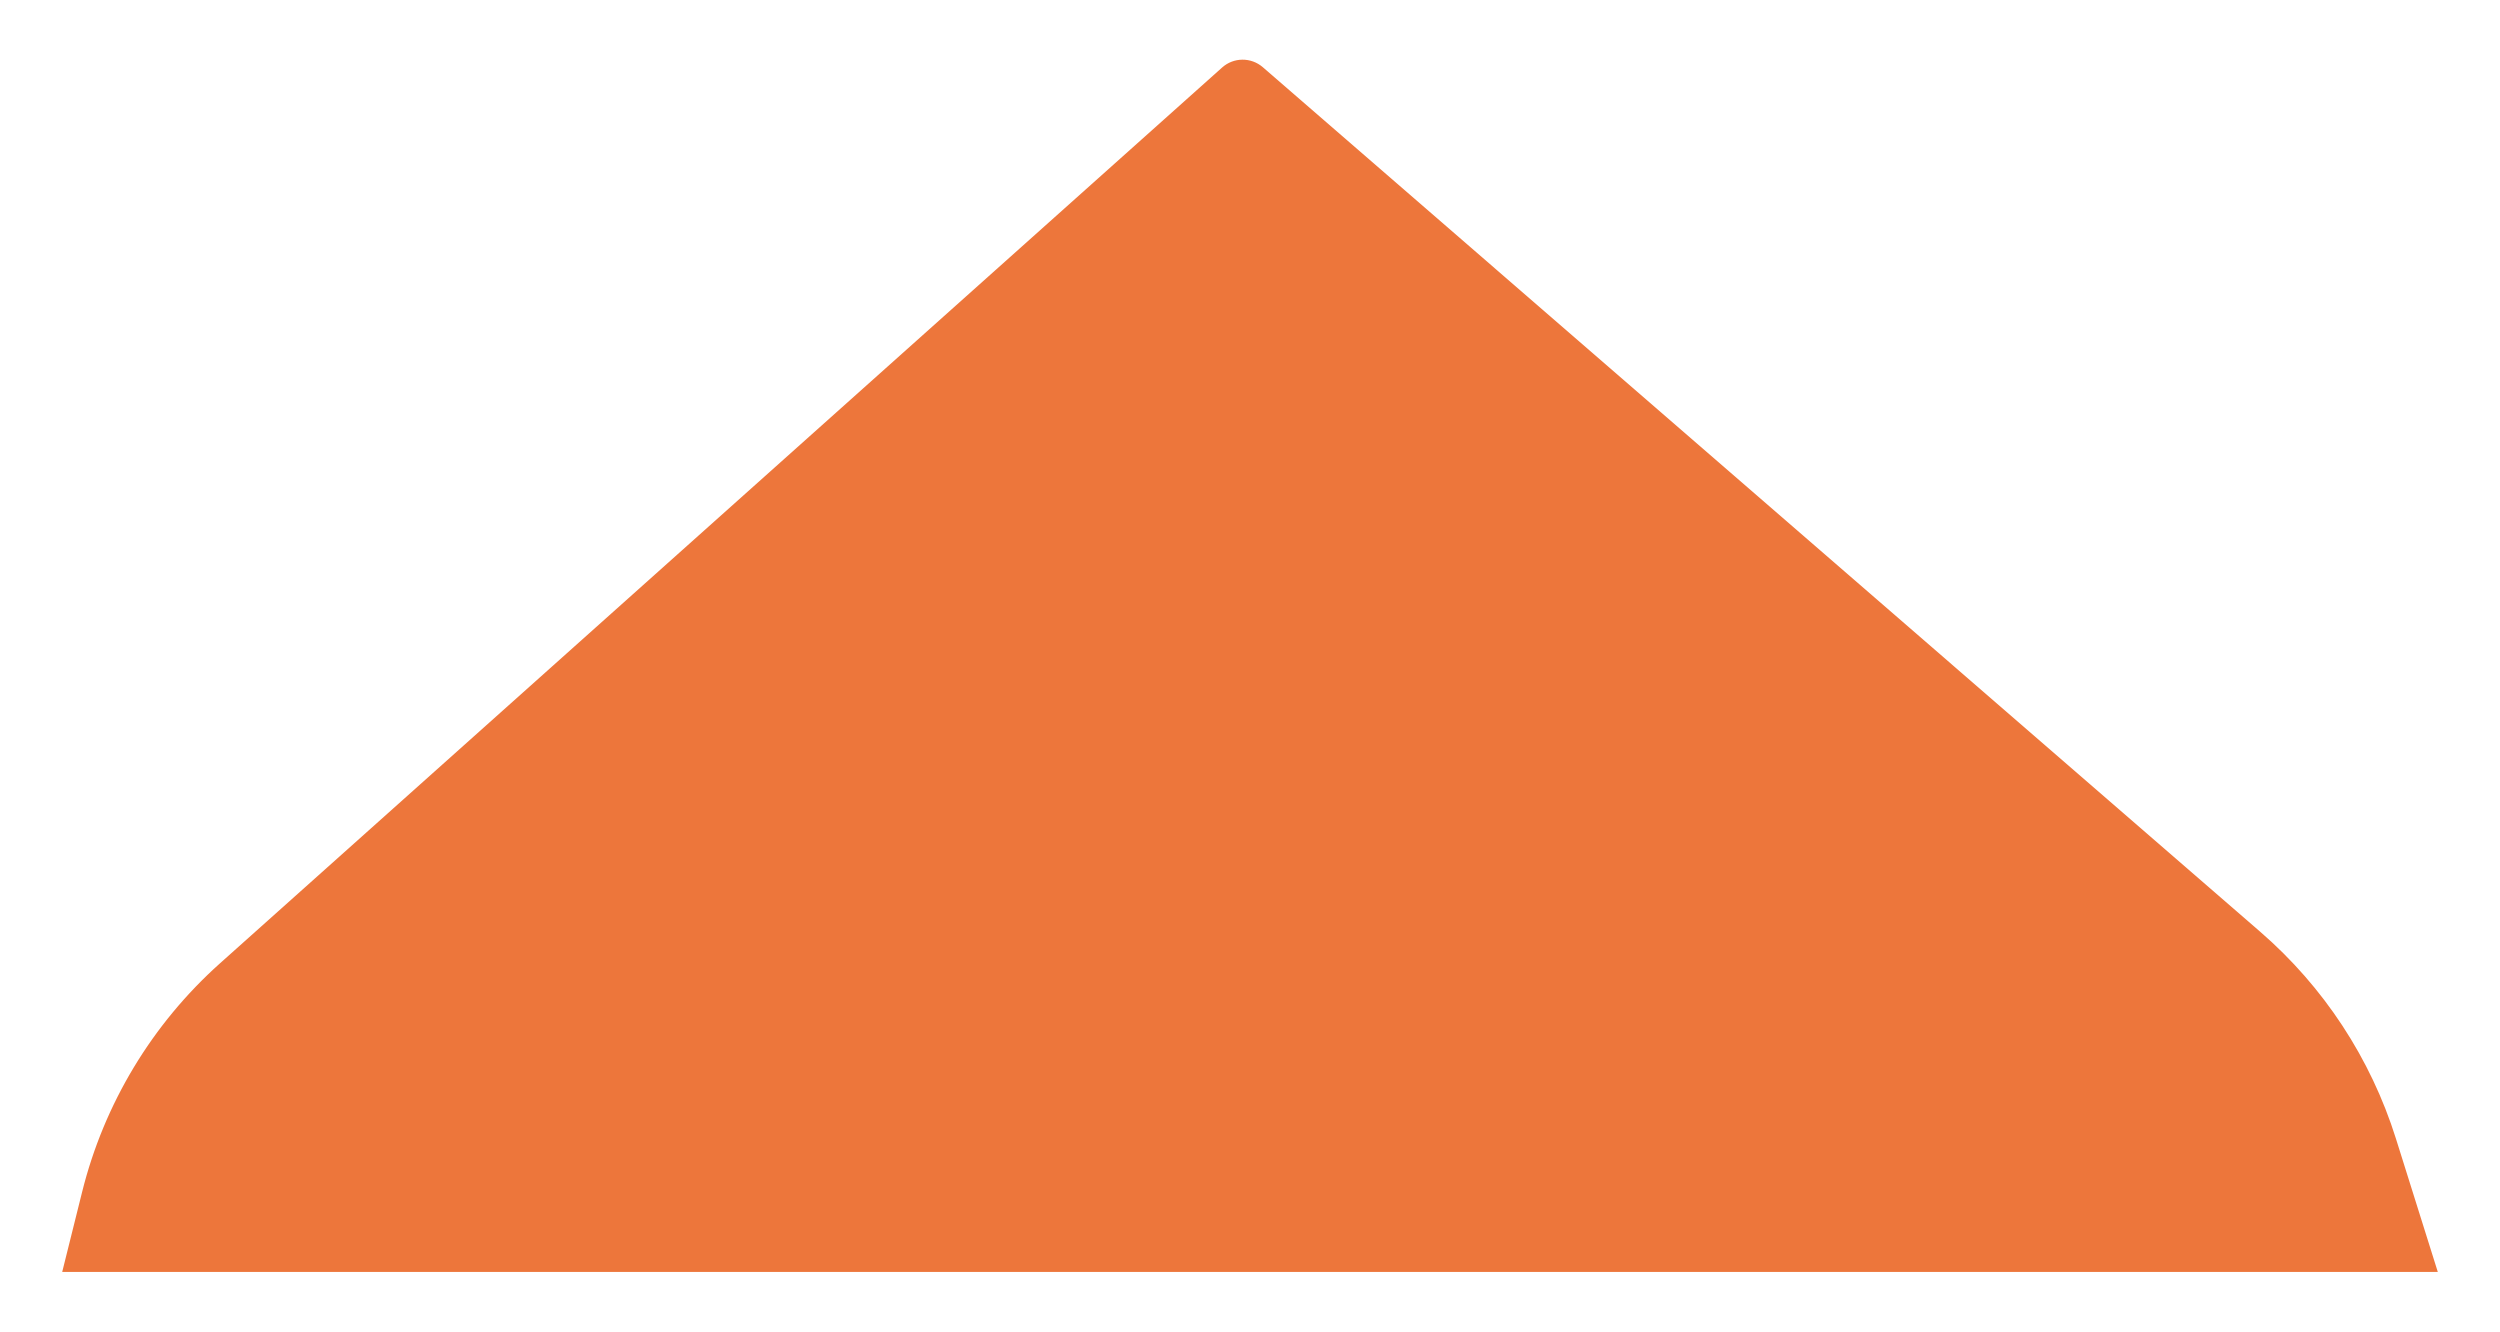
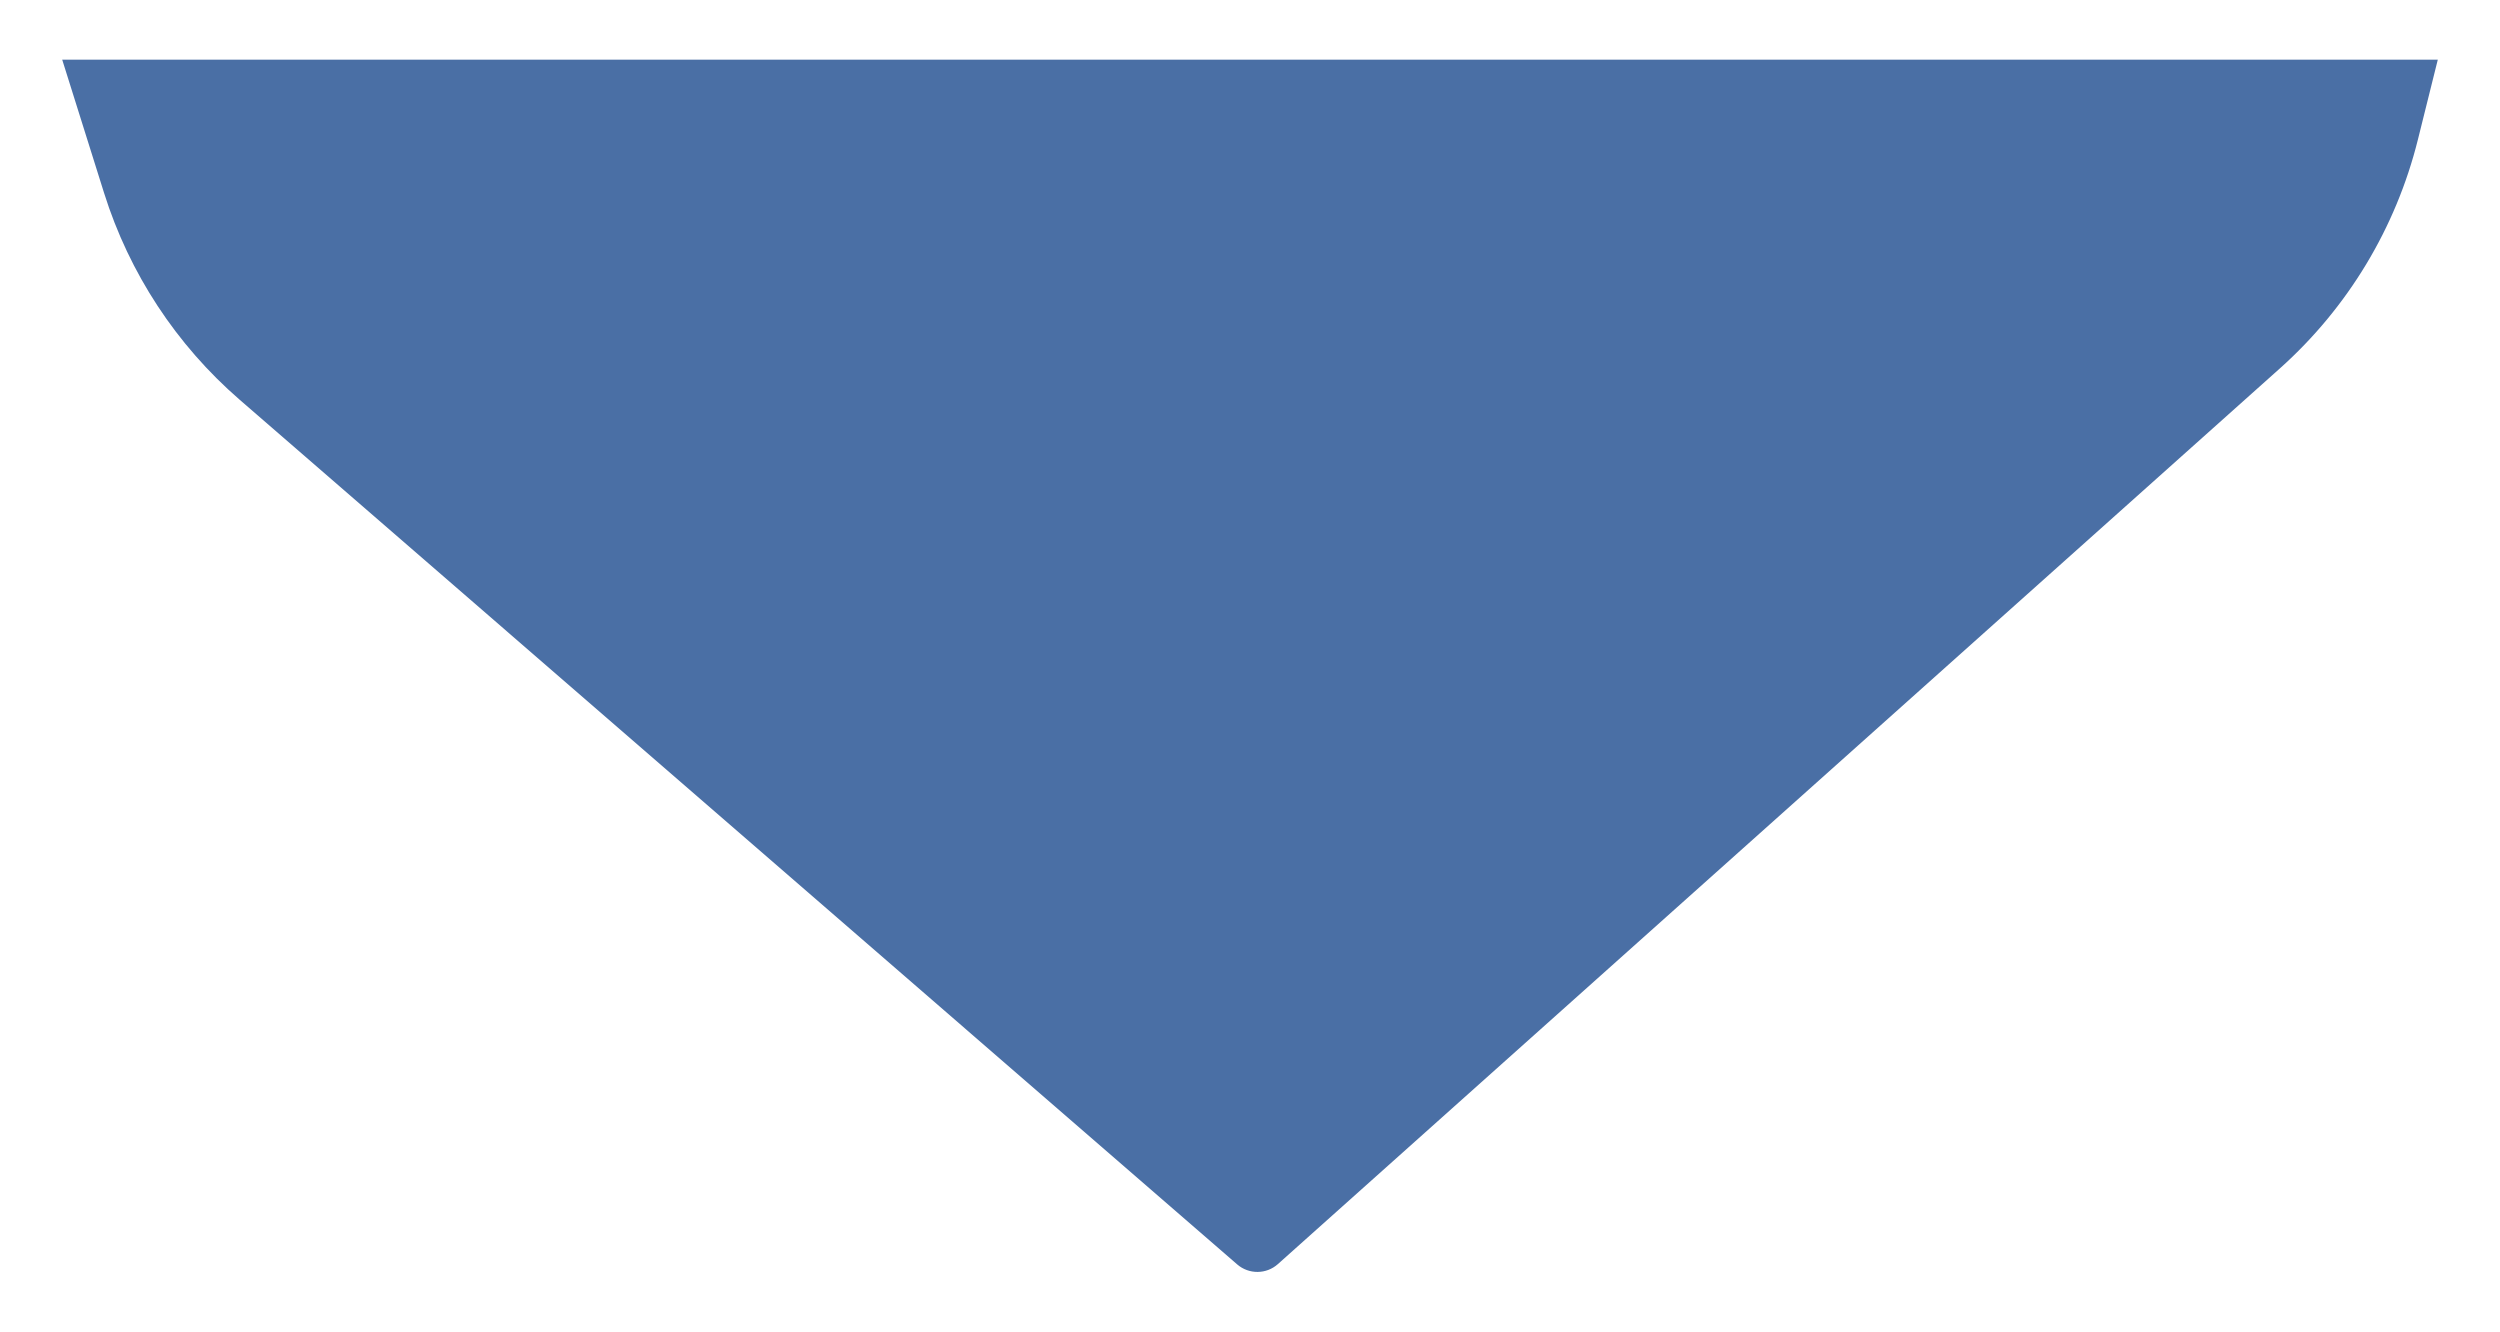
<svg xmlns="http://www.w3.org/2000/svg" id="_레이어_1" data-name="레이어 1" viewBox="0 0 325.17 173.2">
-   <defs>
-     <style>
+   <g transform="rotate(180 162.585 86.6)">
+     <defs>
+       <style>
      .cls-1 {
        fill: none;
      }

      .cls-2 {
-         fill: #ed763b;
+         fill: #4a6fa5;
      }

      .cls-3 {
        clip-path: url(#clippath);
      }
    </style>
-     <clipPath id="clippath">
-       <path class="cls-1" d="M311.63,148.09l5.45,17.35H8.09l2.59-10.4c2.86-11.49,9.11-21.85,17.93-29.74L158.96,8.78c1.5-1.34,3.76-1.36,5.29-.04l129.74,112.46c8.26,7.16,14.36,16.46,17.64,26.89Z" />
-     </clipPath>
-   </defs>
-   <g class="cls-3">
-     <rect class="cls-2" x="-2.06" y="-59.09" width="329.28" height="291.39" />
+       <clipPath id="clippath">
+         <path class="cls-1" d="M311.63,148.09l5.45,17.35H8.09l2.59-10.4c2.86-11.49,9.11-21.85,17.93-29.74L158.96,8.78c1.5-1.34,3.76-1.36,5.29-.04l129.74,112.46c8.26,7.16,14.36,16.46,17.64,26.89Z" />
+       </clipPath>
+     </defs>
+     <g class="cls-3">
+       <rect class="cls-2" x="-32.8" y="-48.06" width="396.42" height="264.08" />
+     </g>
  </g>
</svg>
